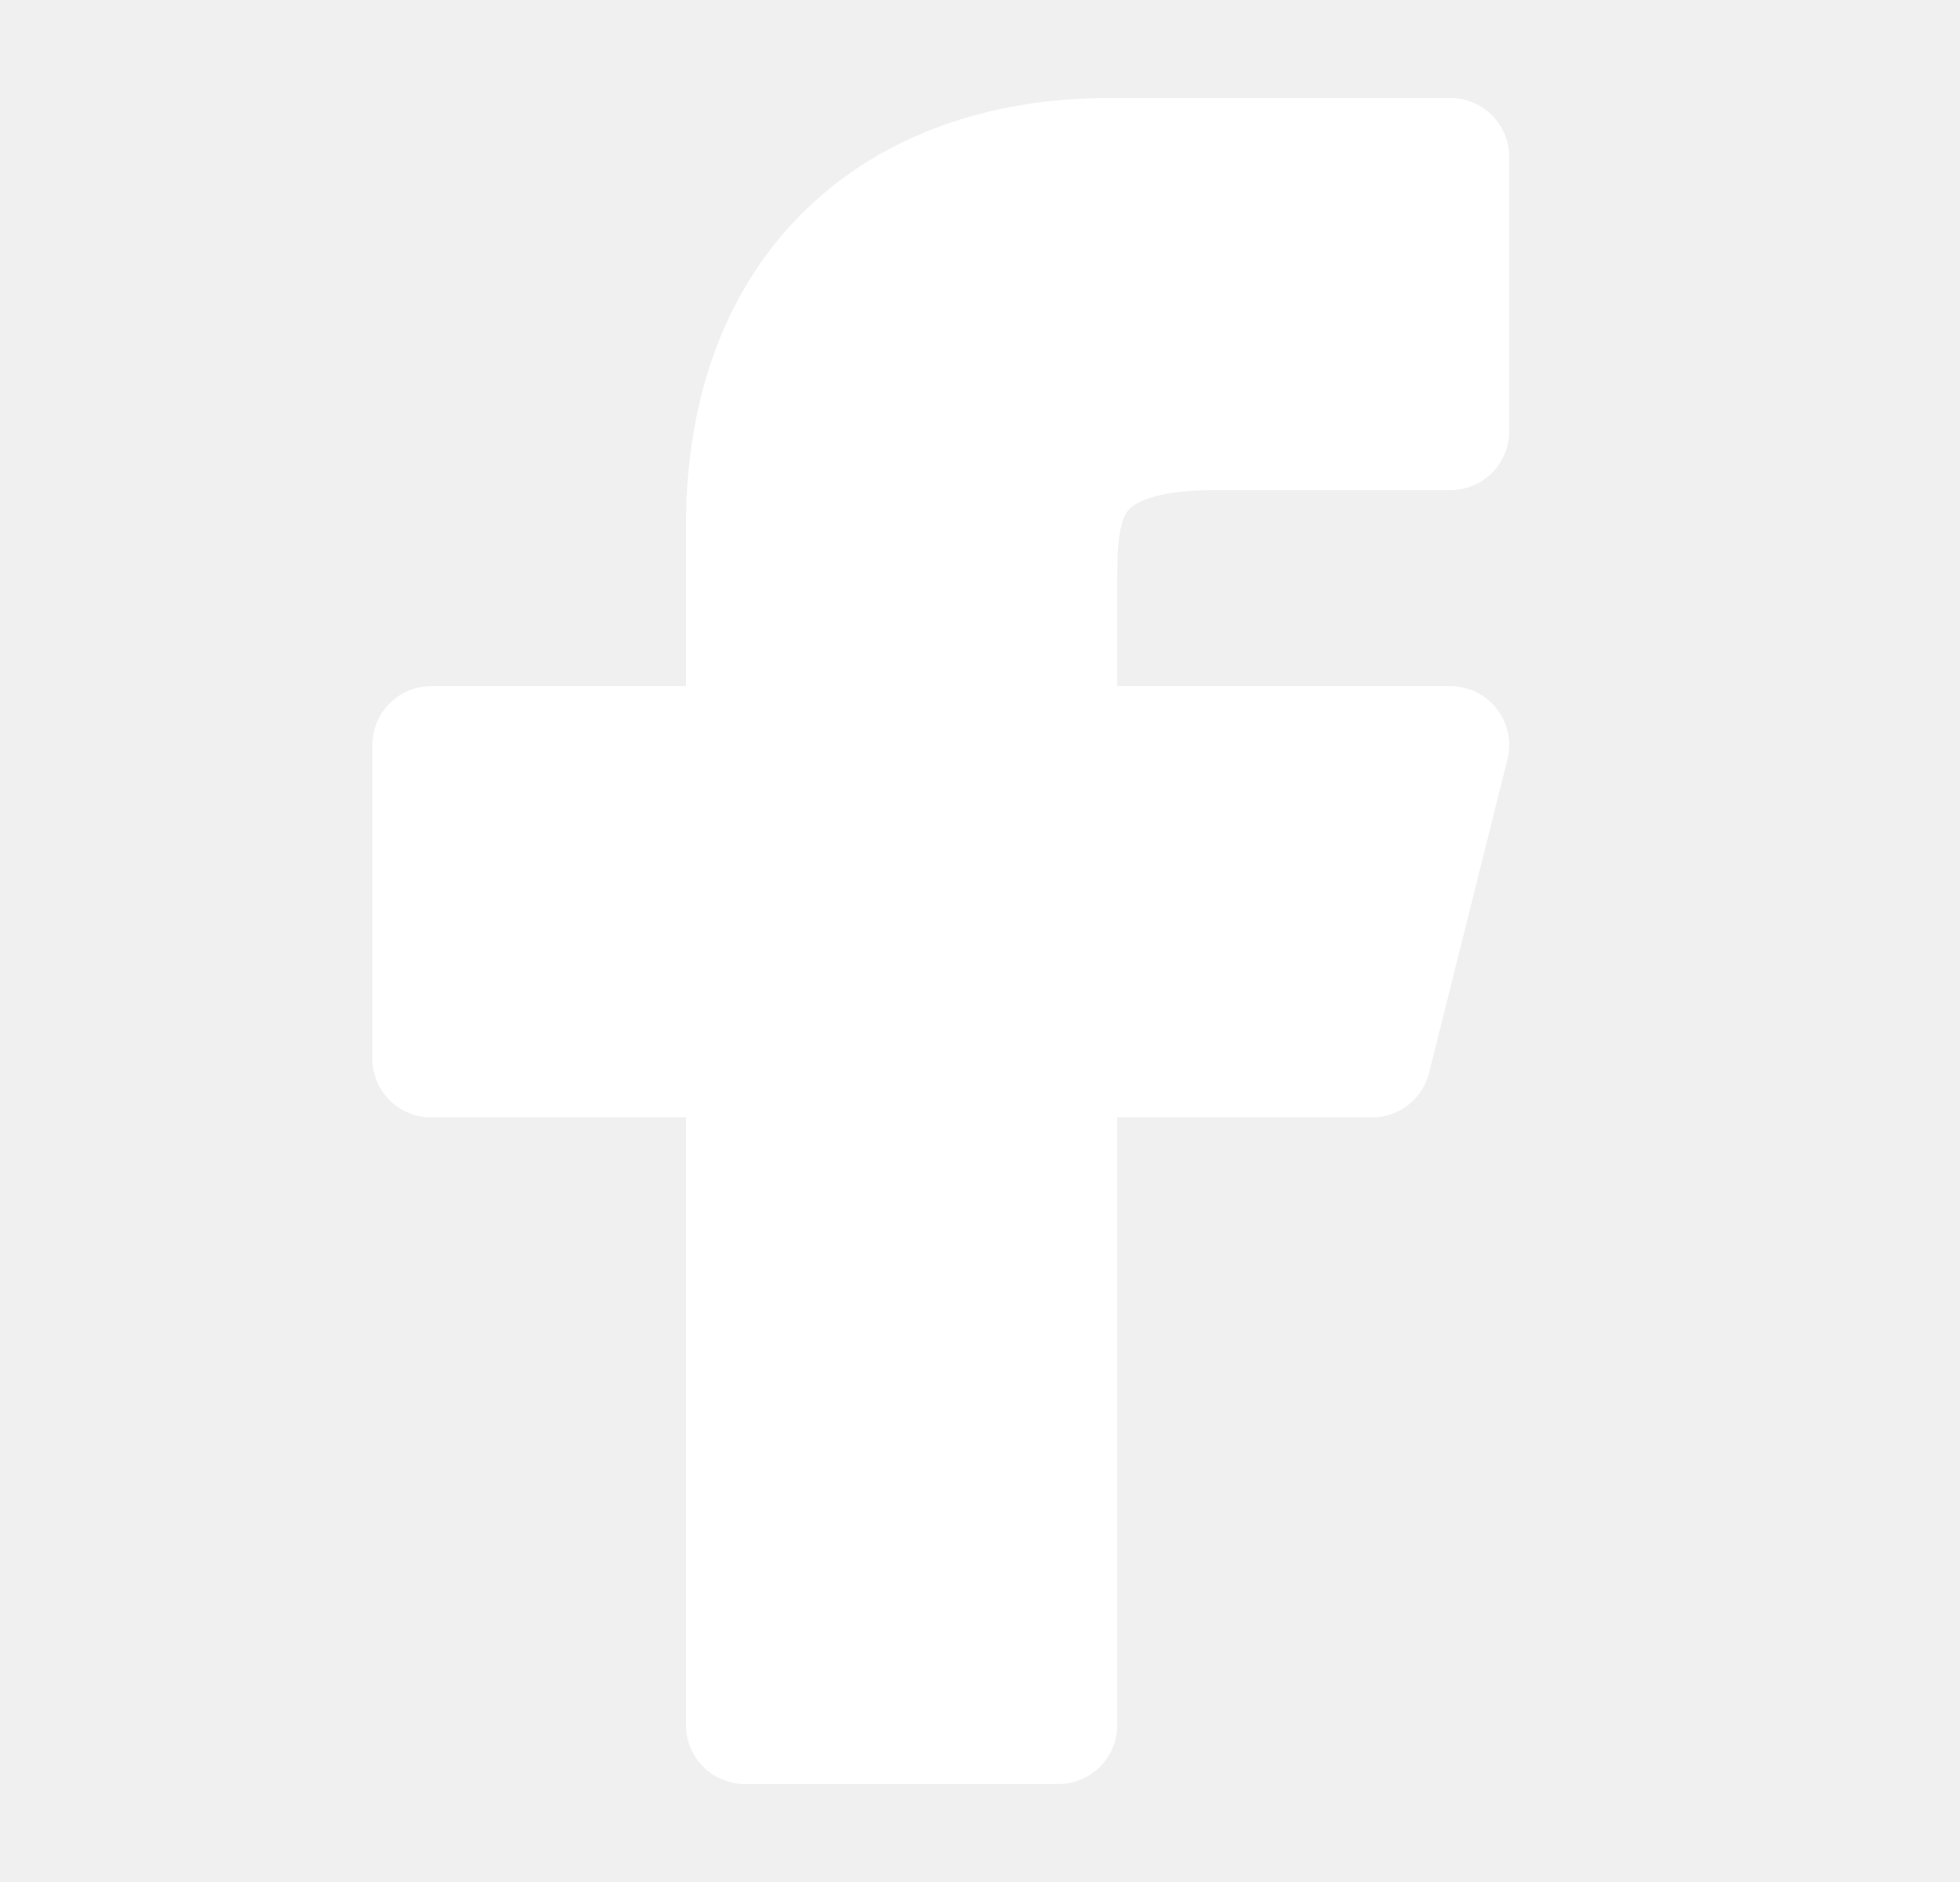
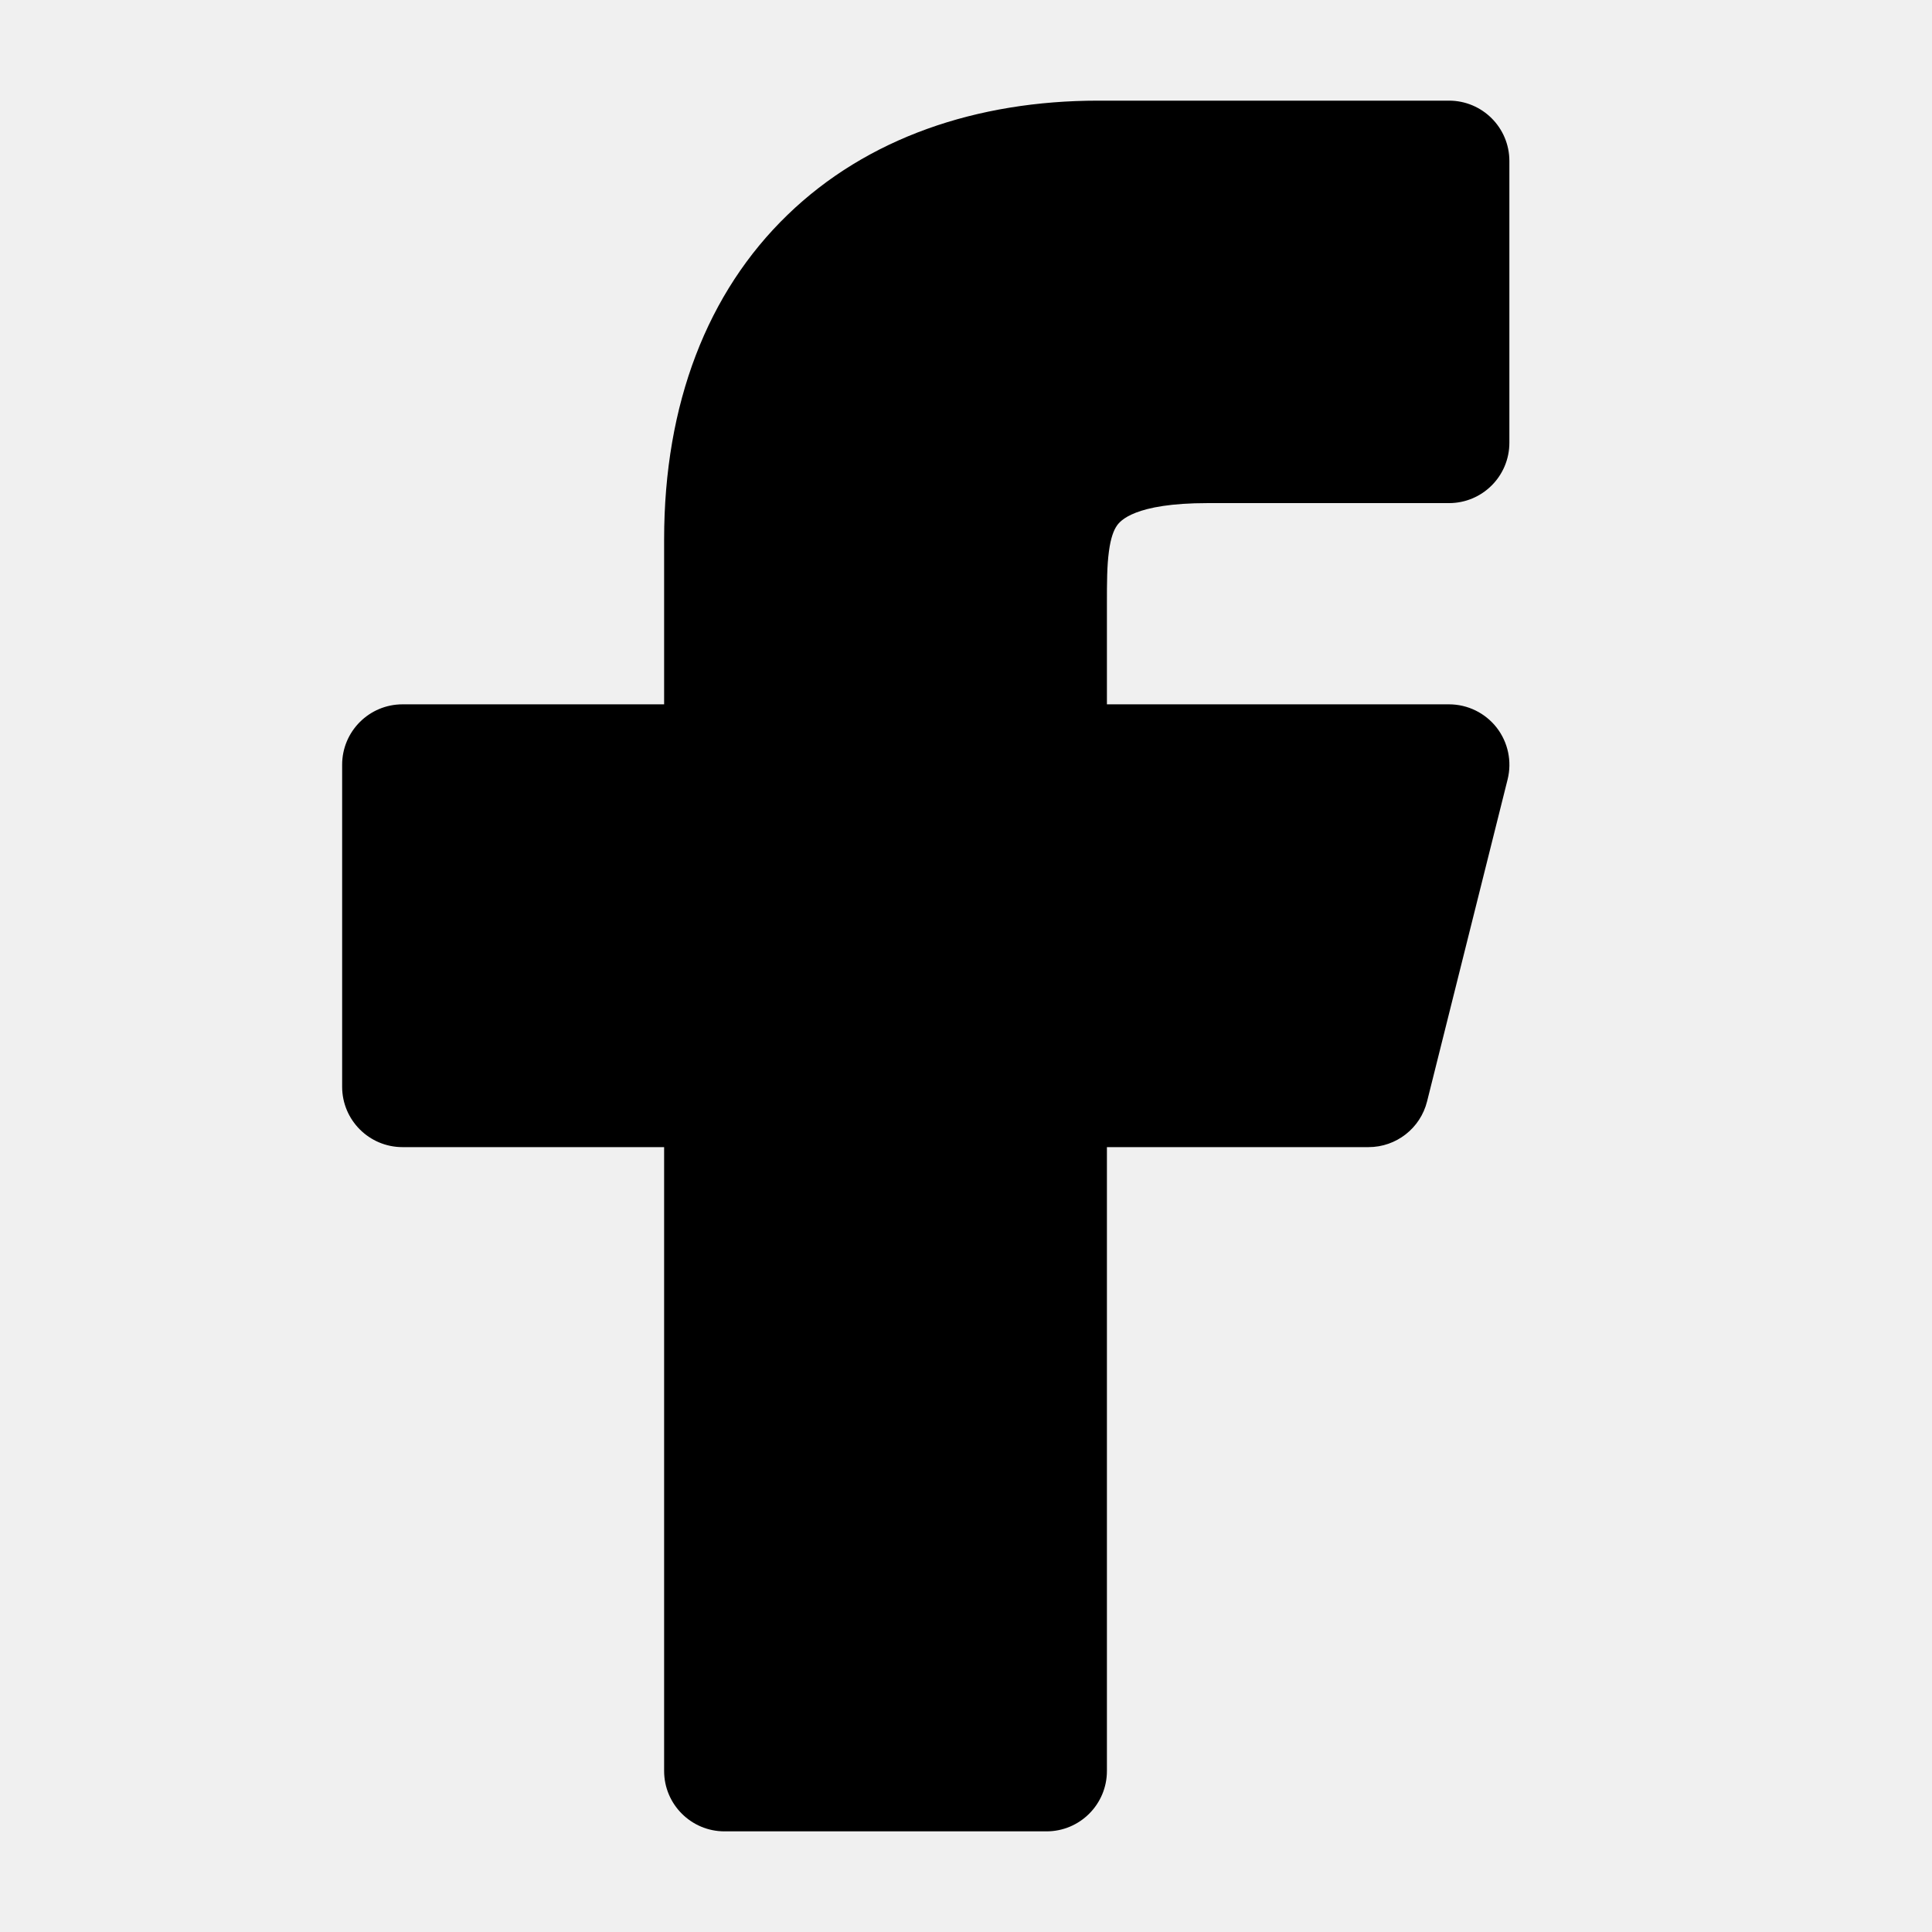
- <svg xmlns="http://www.w3.org/2000/svg" width="25" height="24" viewBox="0 0 25 24" fill="none">
+ <svg xmlns="http://www.w3.org/2000/svg" width="32" height="32" viewBox="0 0 32 32" fill="none">
  <g id="facebook-02">
-     <path id="Vector" fill-rule="evenodd" clip-rule="evenodd" d="M10.282 2.67C11.271 1.713 12.634 1.25 14.143 1.25H18.499C18.914 1.25 19.25 1.586 19.25 2V5.5C19.25 5.914 18.914 6.25 18.5 6.25H15.5C14.591 6.25 14.413 6.472 14.372 6.533C14.335 6.588 14.297 6.68 14.275 6.852C14.251 7.029 14.25 7.232 14.25 7.5V8.75H18.5C18.731 8.75 18.949 8.856 19.091 9.038C19.233 9.22 19.284 9.458 19.228 9.682L18.228 13.682C18.144 14.016 17.844 14.25 17.5 14.25H14.25V22C14.25 22.414 13.914 22.75 13.5 22.75H9.5C9.086 22.75 8.75 22.414 8.75 22V14.25H5.5C5.086 14.25 4.75 13.914 4.75 13.5V9.5C4.75 9.086 5.086 8.75 5.5 8.75H8.75V6.7C8.75 5.015 9.288 3.631 10.282 2.67Z" fill="white" />
+     <path id="Vector" fill-rule="evenodd" clip-rule="evenodd" d="M13.043 3.56C14.362 2.283 16.179 1.667 18.191 1.667H24C24.552 1.667 25 2.114 25 2.667V7.333C25 7.885 24.553 8.333 24 8.333H20C18.788 8.333 18.551 8.629 18.497 8.71C18.447 8.783 18.397 8.907 18.367 9.135C18.335 9.372 18.334 9.642 18.334 10V11.666H24C24.308 11.666 24.599 11.808 24.789 12.051C24.978 12.294 25.045 12.61 24.971 12.909L23.637 18.242C23.526 18.688 23.126 19 22.667 19H18.334V29.333C18.334 29.885 17.886 30.333 17.334 30.333H12C11.448 30.333 11 29.885 11 29.333V19H6.667C6.115 19 5.667 18.552 5.667 18V12.666C5.667 12.114 6.115 11.666 6.667 11.666H11V8.933C11 6.687 11.717 4.842 13.043 3.56Z" fill="black" />
  </g>
</svg>
